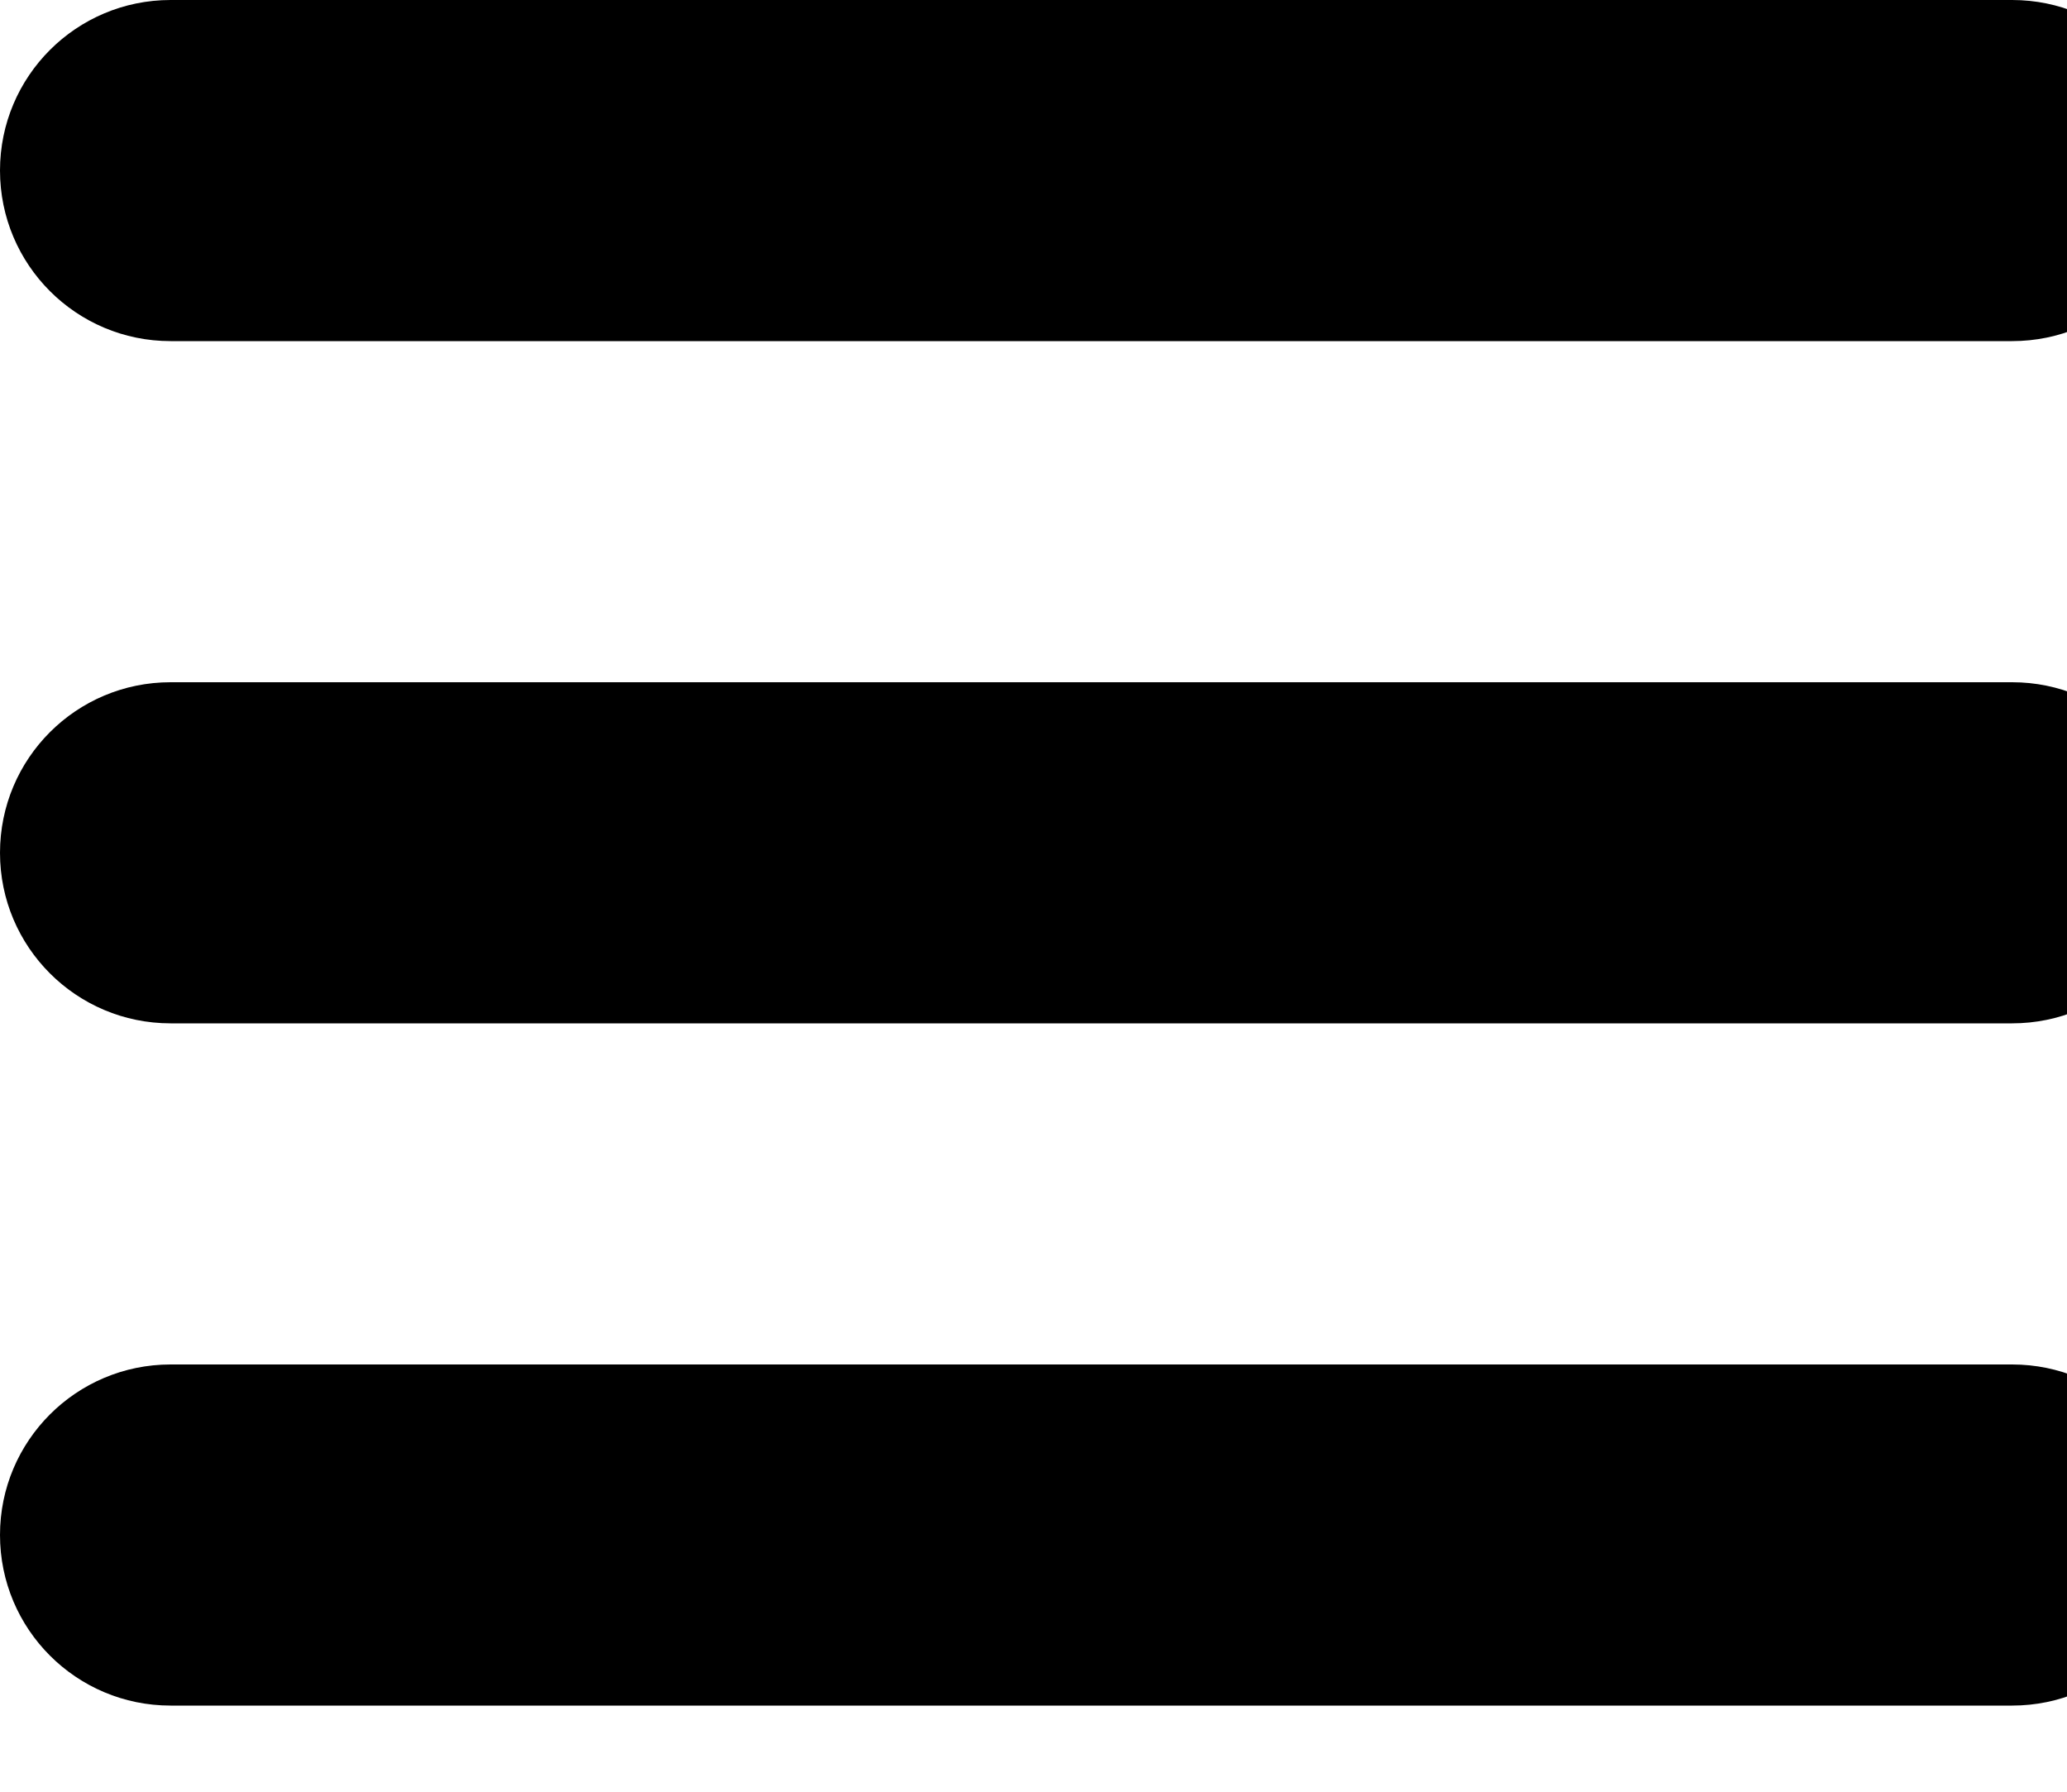
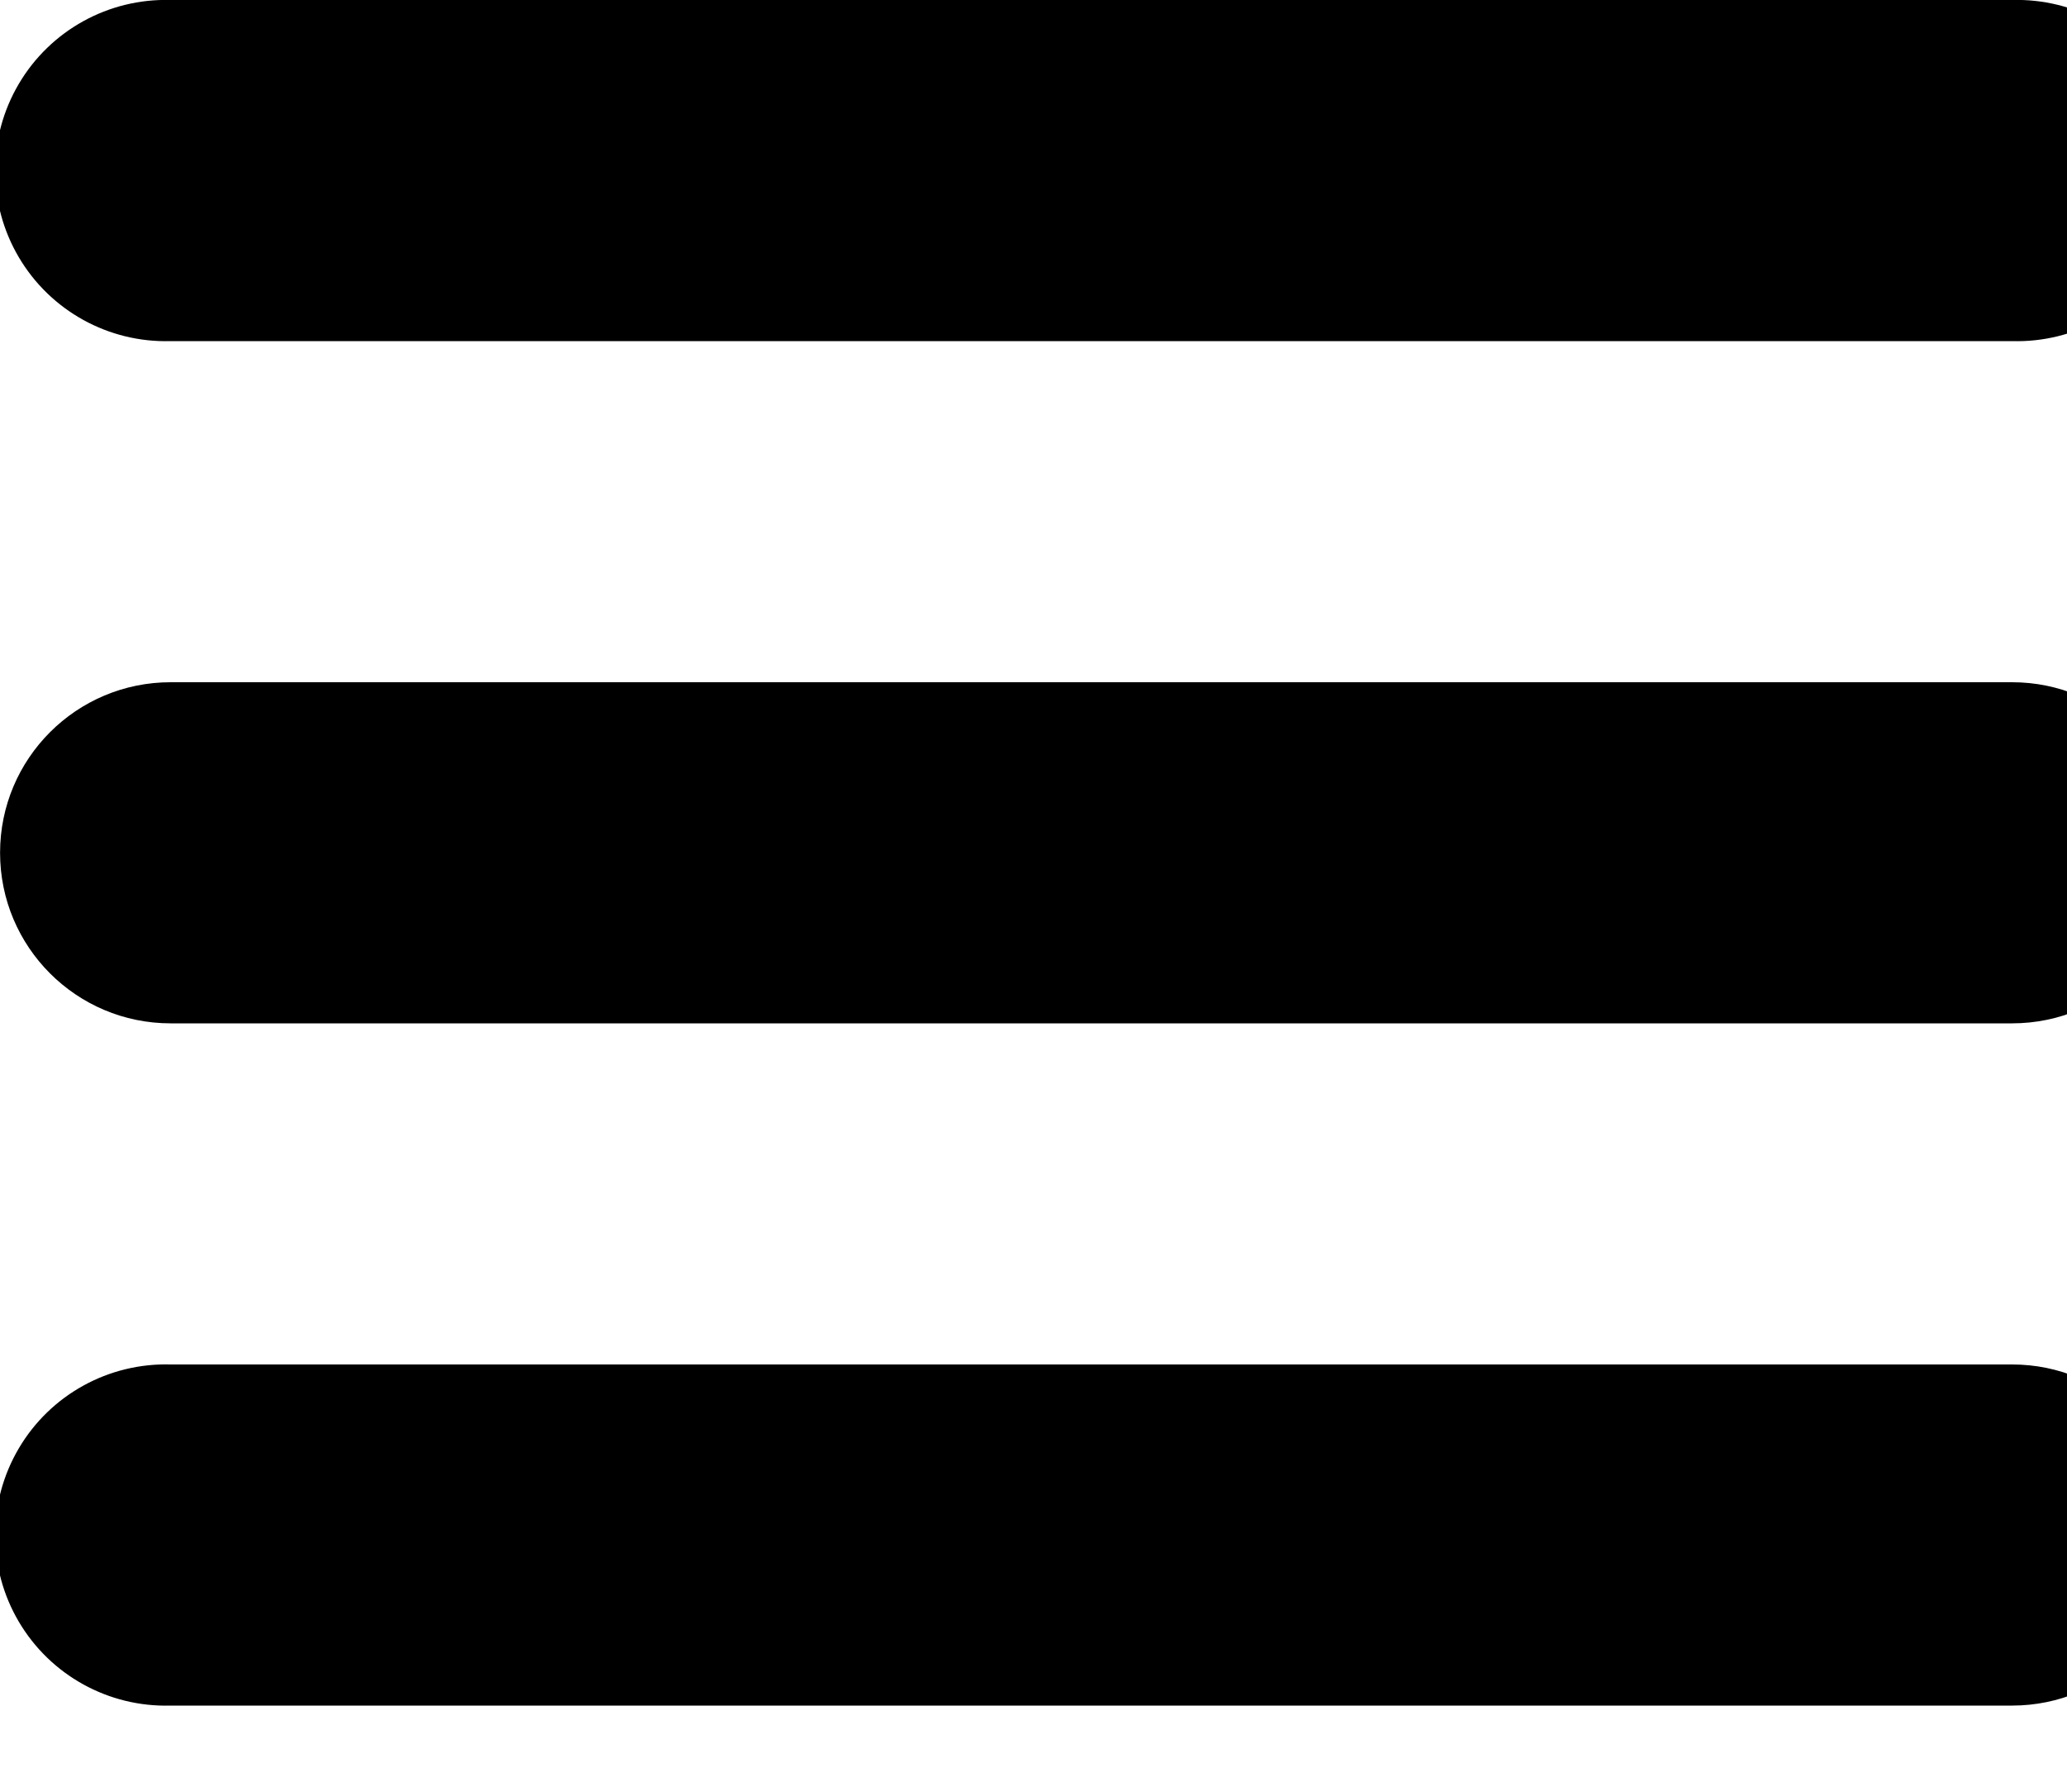
- <svg xmlns="http://www.w3.org/2000/svg" width="15" height="13" viewBox="0 0 15 13">
-   <path id="q7x34m83ca" d="M14.602 9.9c.684 0 1.238.554 1.238 1.237 0 .684-.554 1.238-1.238 1.238H1.238C.554 12.375 0 11.821 0 11.137 0 10.454.554 9.9 1.238 9.9h13.364zm0-4.95c.684 0 1.238.554 1.238 1.237 0 .684-.554 1.238-1.238 1.238H1.238C.554 7.425 0 6.871 0 6.188 0 5.503.554 4.95 1.238 4.95h13.364zm0-4.95c.684 0 1.238.554 1.238 1.238 0 .683-.554 1.237-1.238 1.237H1.238C.554 2.475 0 1.921 0 1.237 0 .554.554 0 1.238 0h13.364z" />
+ <svg xmlns="http://www.w3.org/2000/svg" width="15" height="13">
+   <path d="M14.602 9.9a1.237 1.237 0 110 2.475H1.238a1.238 1.238 0 110-2.475h13.364zm0-4.95a1.237 1.237 0 110 2.475H1.238a1.237 1.237 0 110-2.475h13.364zm0-4.95a1.238 1.238 0 110 2.475H1.238a1.238 1.238 0 110-2.475h13.364z" />
</svg>
